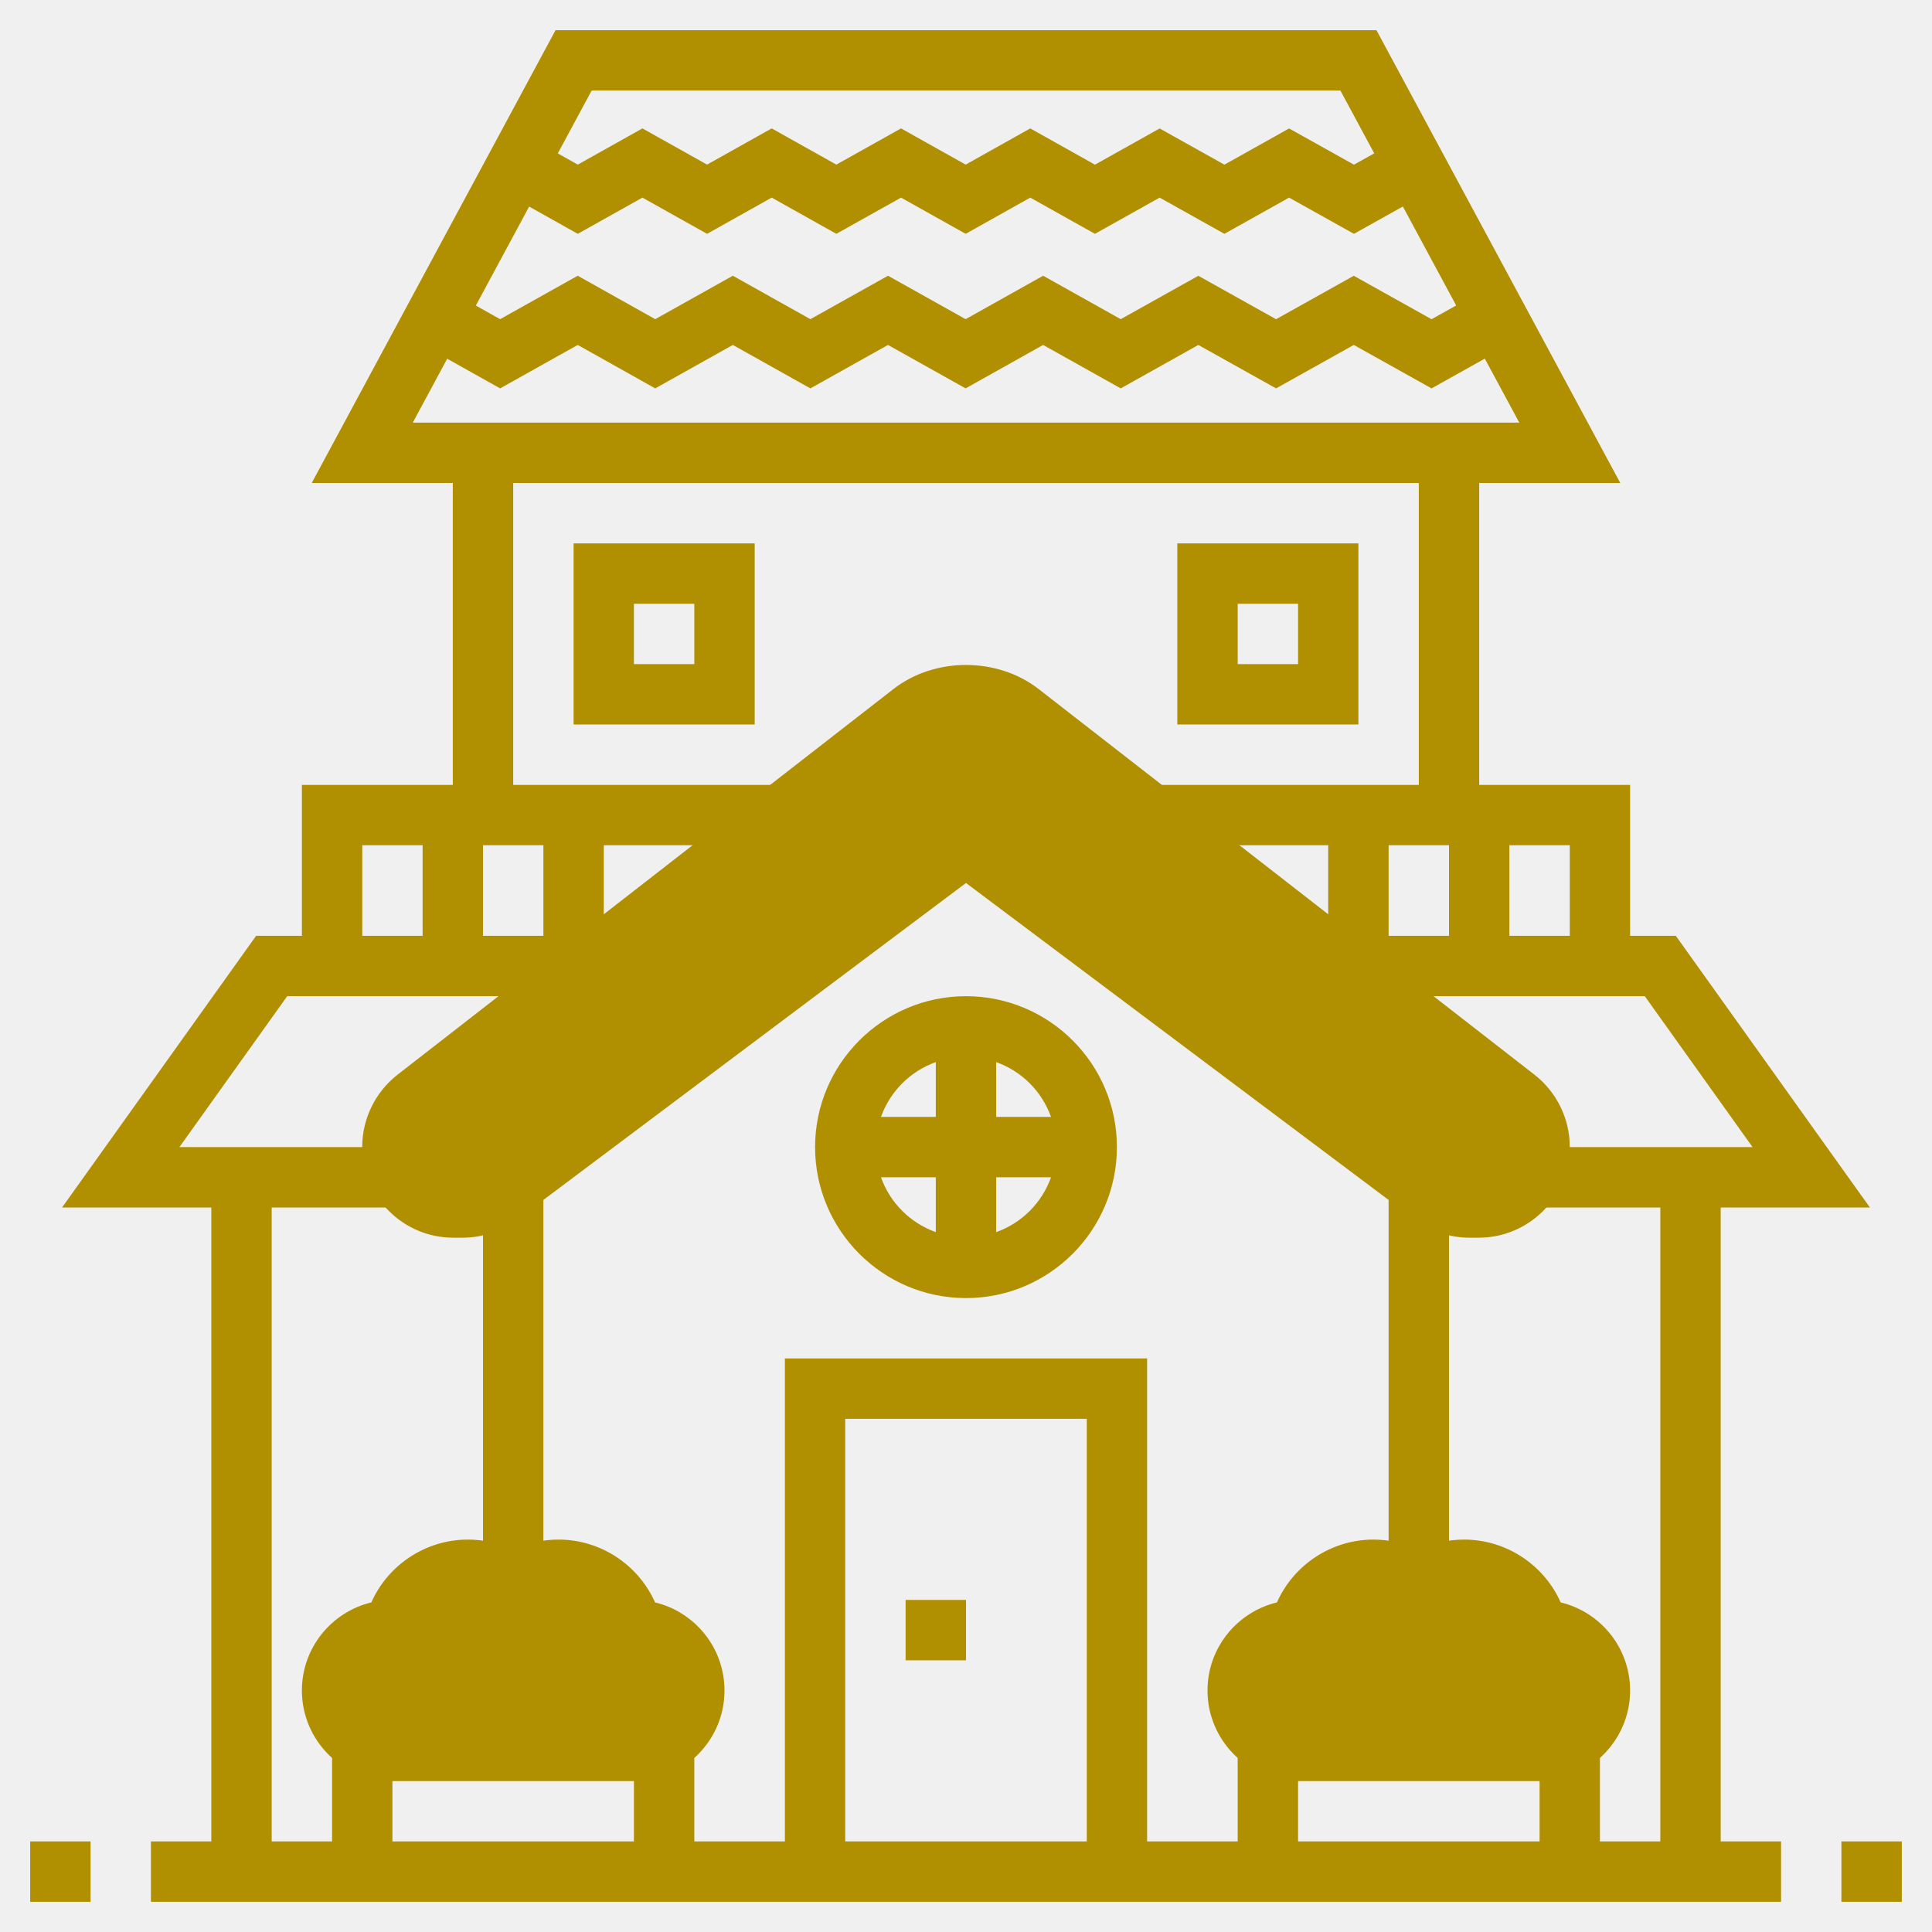
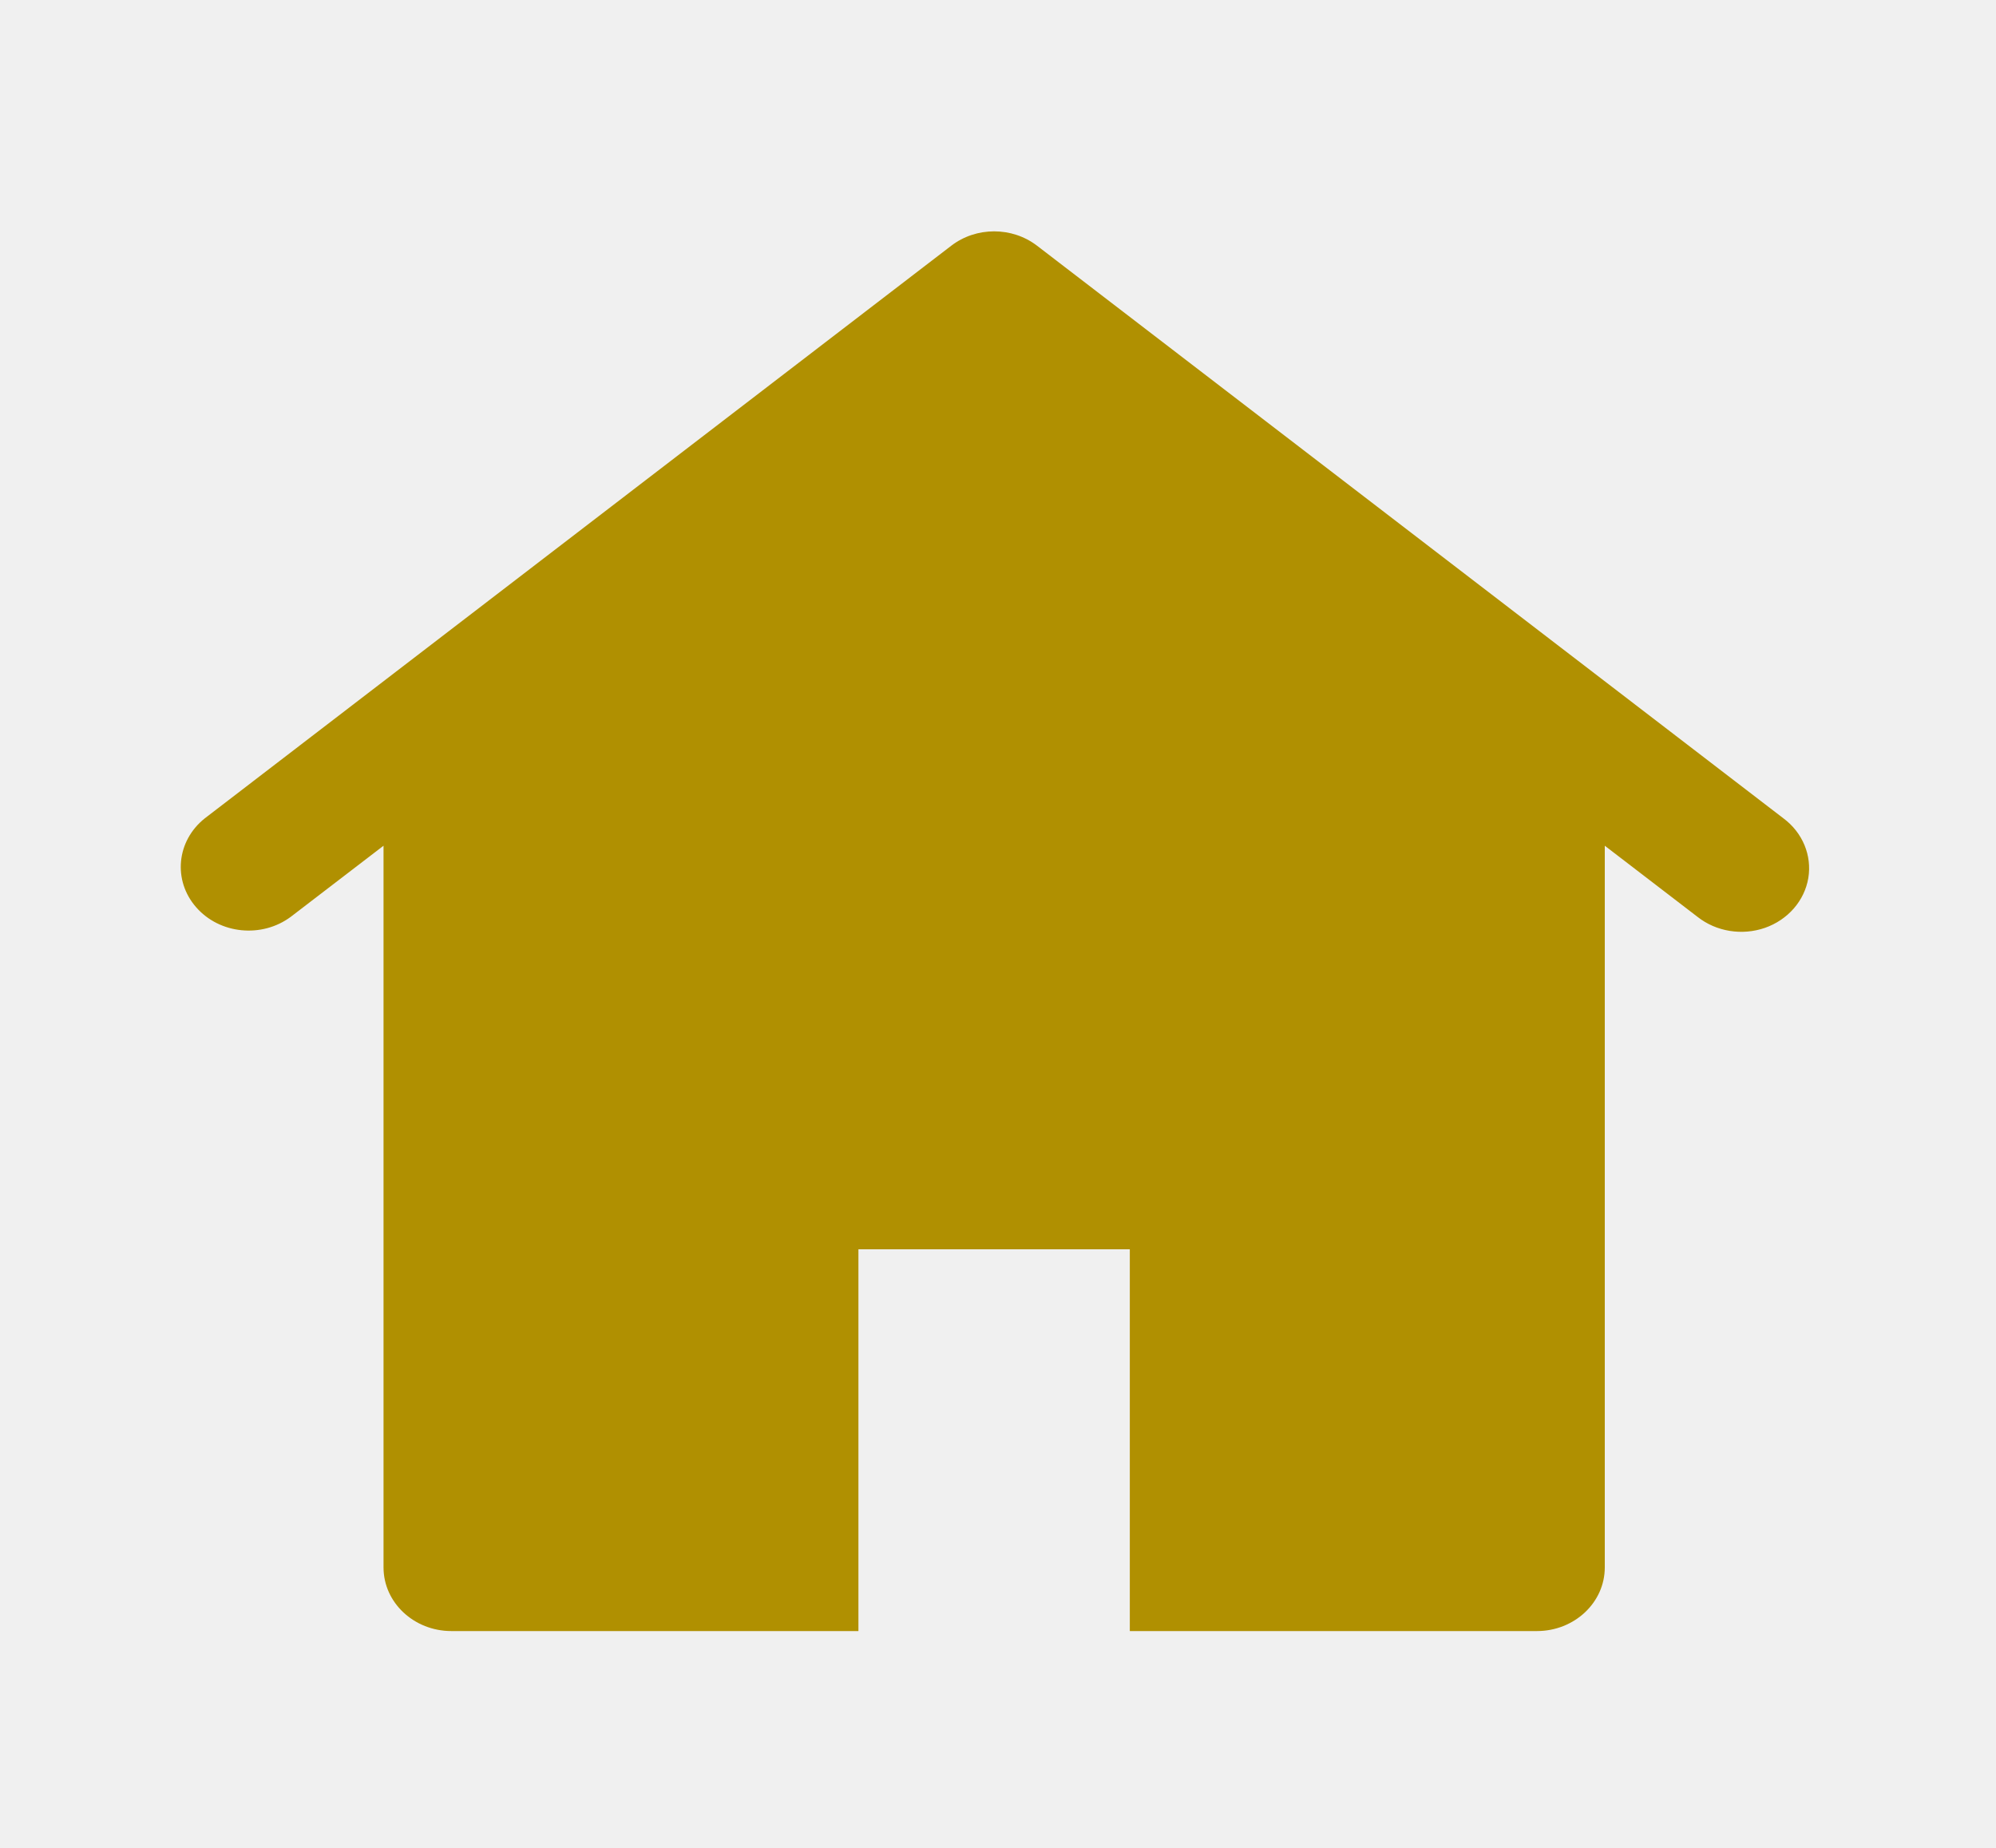
- <svg xmlns="http://www.w3.org/2000/svg" width="35" height="35" viewBox="0 0 35 35" fill="none">
-   <g clip-path="url(#clip0_3_531)">
-     <path d="M17.494 4.236L16.323 3.58L15.151 4.236L13.98 3.58L12.809 4.236L11.638 3.58L10.467 4.236L9.029 3.43L9.564 2.476L10.467 2.982L11.638 2.326L12.809 2.982L13.98 2.326L15.151 2.982L16.323 2.326L17.494 2.982L18.664 2.326L19.836 2.983L21.008 2.327L22.181 2.983L23.353 2.327L24.528 2.983L25.437 2.476L25.969 3.431L24.528 4.236L23.353 3.58L22.181 4.236L21.008 3.58L19.836 4.236L18.664 3.58L17.494 4.236Z" fill="#B09001" />
-     <path d="M9.06 7.036L7.389 6.099L7.924 5.145L9.06 5.782L10.466 4.995L11.87 5.782L13.276 4.995L14.681 5.782L16.087 4.995L17.493 5.782L18.897 4.995L20.303 5.782L21.709 4.996L23.117 5.783L24.525 4.996L25.934 5.783L27.077 5.144L27.61 6.099L25.934 7.036L24.525 6.249L23.117 7.036L21.709 6.249L20.303 7.036L18.897 6.249L17.493 7.036L16.087 6.249L14.681 7.036L13.276 6.249L11.87 7.036L10.466 6.249L9.06 7.036Z" fill="#B09001" />
-     <path d="M31.172 21.875H33.875L30.359 16.953H29.531V14.219H26.797V8.75H29.353L24.936 0.547H10.064L5.647 8.75H8.203V14.219H5.469V16.953H4.64L1.124 21.875H3.828V33.359H2.734V34.453H32.266V33.359H31.172V21.875ZM28.438 16.953H27.344V15.312H28.438V16.953ZM25.156 15.312H26.25V16.953H25.156V15.312ZM10.718 1.641H24.283L27.523 7.656H7.478L10.718 1.641ZM9.844 16.953H8.75V15.312H9.844V16.953ZM6.563 15.312H7.656V16.953H6.563V15.312ZM4.922 21.875H7.109V20.781H3.25L5.203 18.047H10.391V17.5H10.938V15.312H14.219V14.219H9.297V8.75H25.703V14.219H20.781V15.312H24.062V17.5H24.609V18.047H29.797L31.749 20.781H27.891V21.875H30.078V33.359H28.984V31.719H27.891V33.359H23.516V31.719H22.422V33.359H20.781V24.609H14.219V33.359H12.578V31.719H11.484V33.359H7.109V31.719H6.016V33.359H4.922V21.875ZM19.688 33.359H15.312V25.703H19.688V33.359Z" fill="#B09001" />
-     <path d="M17.5 23.516C19.008 23.516 20.234 22.289 20.234 20.781C20.234 19.273 19.008 18.047 17.5 18.047C15.992 18.047 14.766 19.273 14.766 20.781C14.766 22.289 15.992 23.516 17.5 23.516ZM15.96 21.328H16.953V22.321C16.49 22.156 16.125 21.791 15.96 21.328ZM18.047 22.321V21.328H19.04C18.875 21.791 18.51 22.156 18.047 22.321ZM19.04 20.234H18.047V19.241C18.51 19.406 18.875 19.771 19.04 20.234ZM16.953 19.241V20.234H15.96C16.125 19.771 16.49 19.406 16.953 19.241Z" fill="#B09001" />
-     <path d="M9.844 21.328H8.75V28.438H9.844V21.328Z" fill="#B09001" />
-     <path d="M26.25 21.328H25.156V28.438H26.25V21.328Z" fill="#B09001" />
-     <path d="M17.5 28.984H16.406V30.078H17.5V28.984Z" fill="#B09001" />
-     <path d="M24.609 9.844H21.328V13.125H24.609V9.844ZM23.516 12.031H22.422V10.938H23.516V12.031Z" fill="#B09001" />
-     <path d="M10.391 13.125H13.672V9.844H10.391V13.125ZM11.484 10.938H12.578V12.031H11.484V10.938Z" fill="#B09001" />
-     <path d="M34.453 33.359H33.359V34.453H34.453V33.359Z" fill="#B09001" />
-     <path d="M1.641 33.359H0.547V34.453H1.641V33.359Z" fill="#B09001" />
-     <path d="M11.484 32.266H7.109C6.205 32.266 5.469 31.529 5.469 30.625C5.469 29.852 6.006 29.202 6.727 29.029C7.028 28.351 7.71 27.891 8.477 27.891C8.763 27.891 9.041 27.955 9.297 28.079C9.553 27.955 9.831 27.891 10.117 27.891C10.884 27.891 11.566 28.351 11.867 29.029C12.588 29.202 13.125 29.852 13.125 30.625C13.125 31.529 12.389 32.266 11.484 32.266Z" fill="#B09001" />
-     <path d="M27.891 32.266H23.516C22.611 32.266 21.875 31.529 21.875 30.625C21.875 29.852 22.412 29.202 23.133 29.029C23.434 28.351 24.116 27.891 24.883 27.891C25.169 27.891 25.447 27.955 25.703 28.079C25.959 27.955 26.237 27.891 26.523 27.891C27.29 27.891 27.972 28.351 28.273 29.029C28.994 29.202 29.531 29.852 29.531 30.625C29.531 31.529 28.795 32.266 27.891 32.266Z" fill="#B09001" />
-     <path d="M26.789 22.422H26.617C26.263 22.422 25.912 22.304 25.628 22.092L17.5 15.996L9.372 22.092C9.089 22.304 8.737 22.422 8.383 22.422H8.211C7.302 22.422 6.562 21.682 6.562 20.773C6.562 20.268 6.801 19.782 7.199 19.471L16.186 12.482C16.933 11.901 18.067 11.901 18.815 12.482L27.802 19.472C28.199 19.782 28.438 20.268 28.438 20.773C28.438 21.682 27.698 22.422 26.789 22.422Z" fill="#B09001" />
-   </g>
-   <defs>
-     <clipPath id="clip0_3_531">
-       <rect width="35" height="35" fill="white" />
-     </clipPath>
-   </defs>
+ <svg xmlns="http://www.w3.org/2000/svg" width="27" height="25" viewBox="0 0 27 25" fill="none">
+   <path d="M24.124 11.071L14.029 3.325C13.691 3.065 13.205 3.065 12.867 3.325L2.771 11.071C2.388 11.375 2.335 11.91 2.653 12.274C2.97 12.638 3.54 12.696 3.933 12.404L5.188 11.442V21.206C5.188 21.681 5.599 22.067 6.106 22.067H11.612V16.902H15.283V22.067H20.79C21.297 22.067 21.708 21.681 21.708 21.206V11.442L22.962 12.404C23.215 12.604 23.564 12.661 23.875 12.553C24.185 12.444 24.409 12.187 24.461 11.88C24.512 11.574 24.384 11.264 24.124 11.071Z" fill="#B09001" />
</svg>
